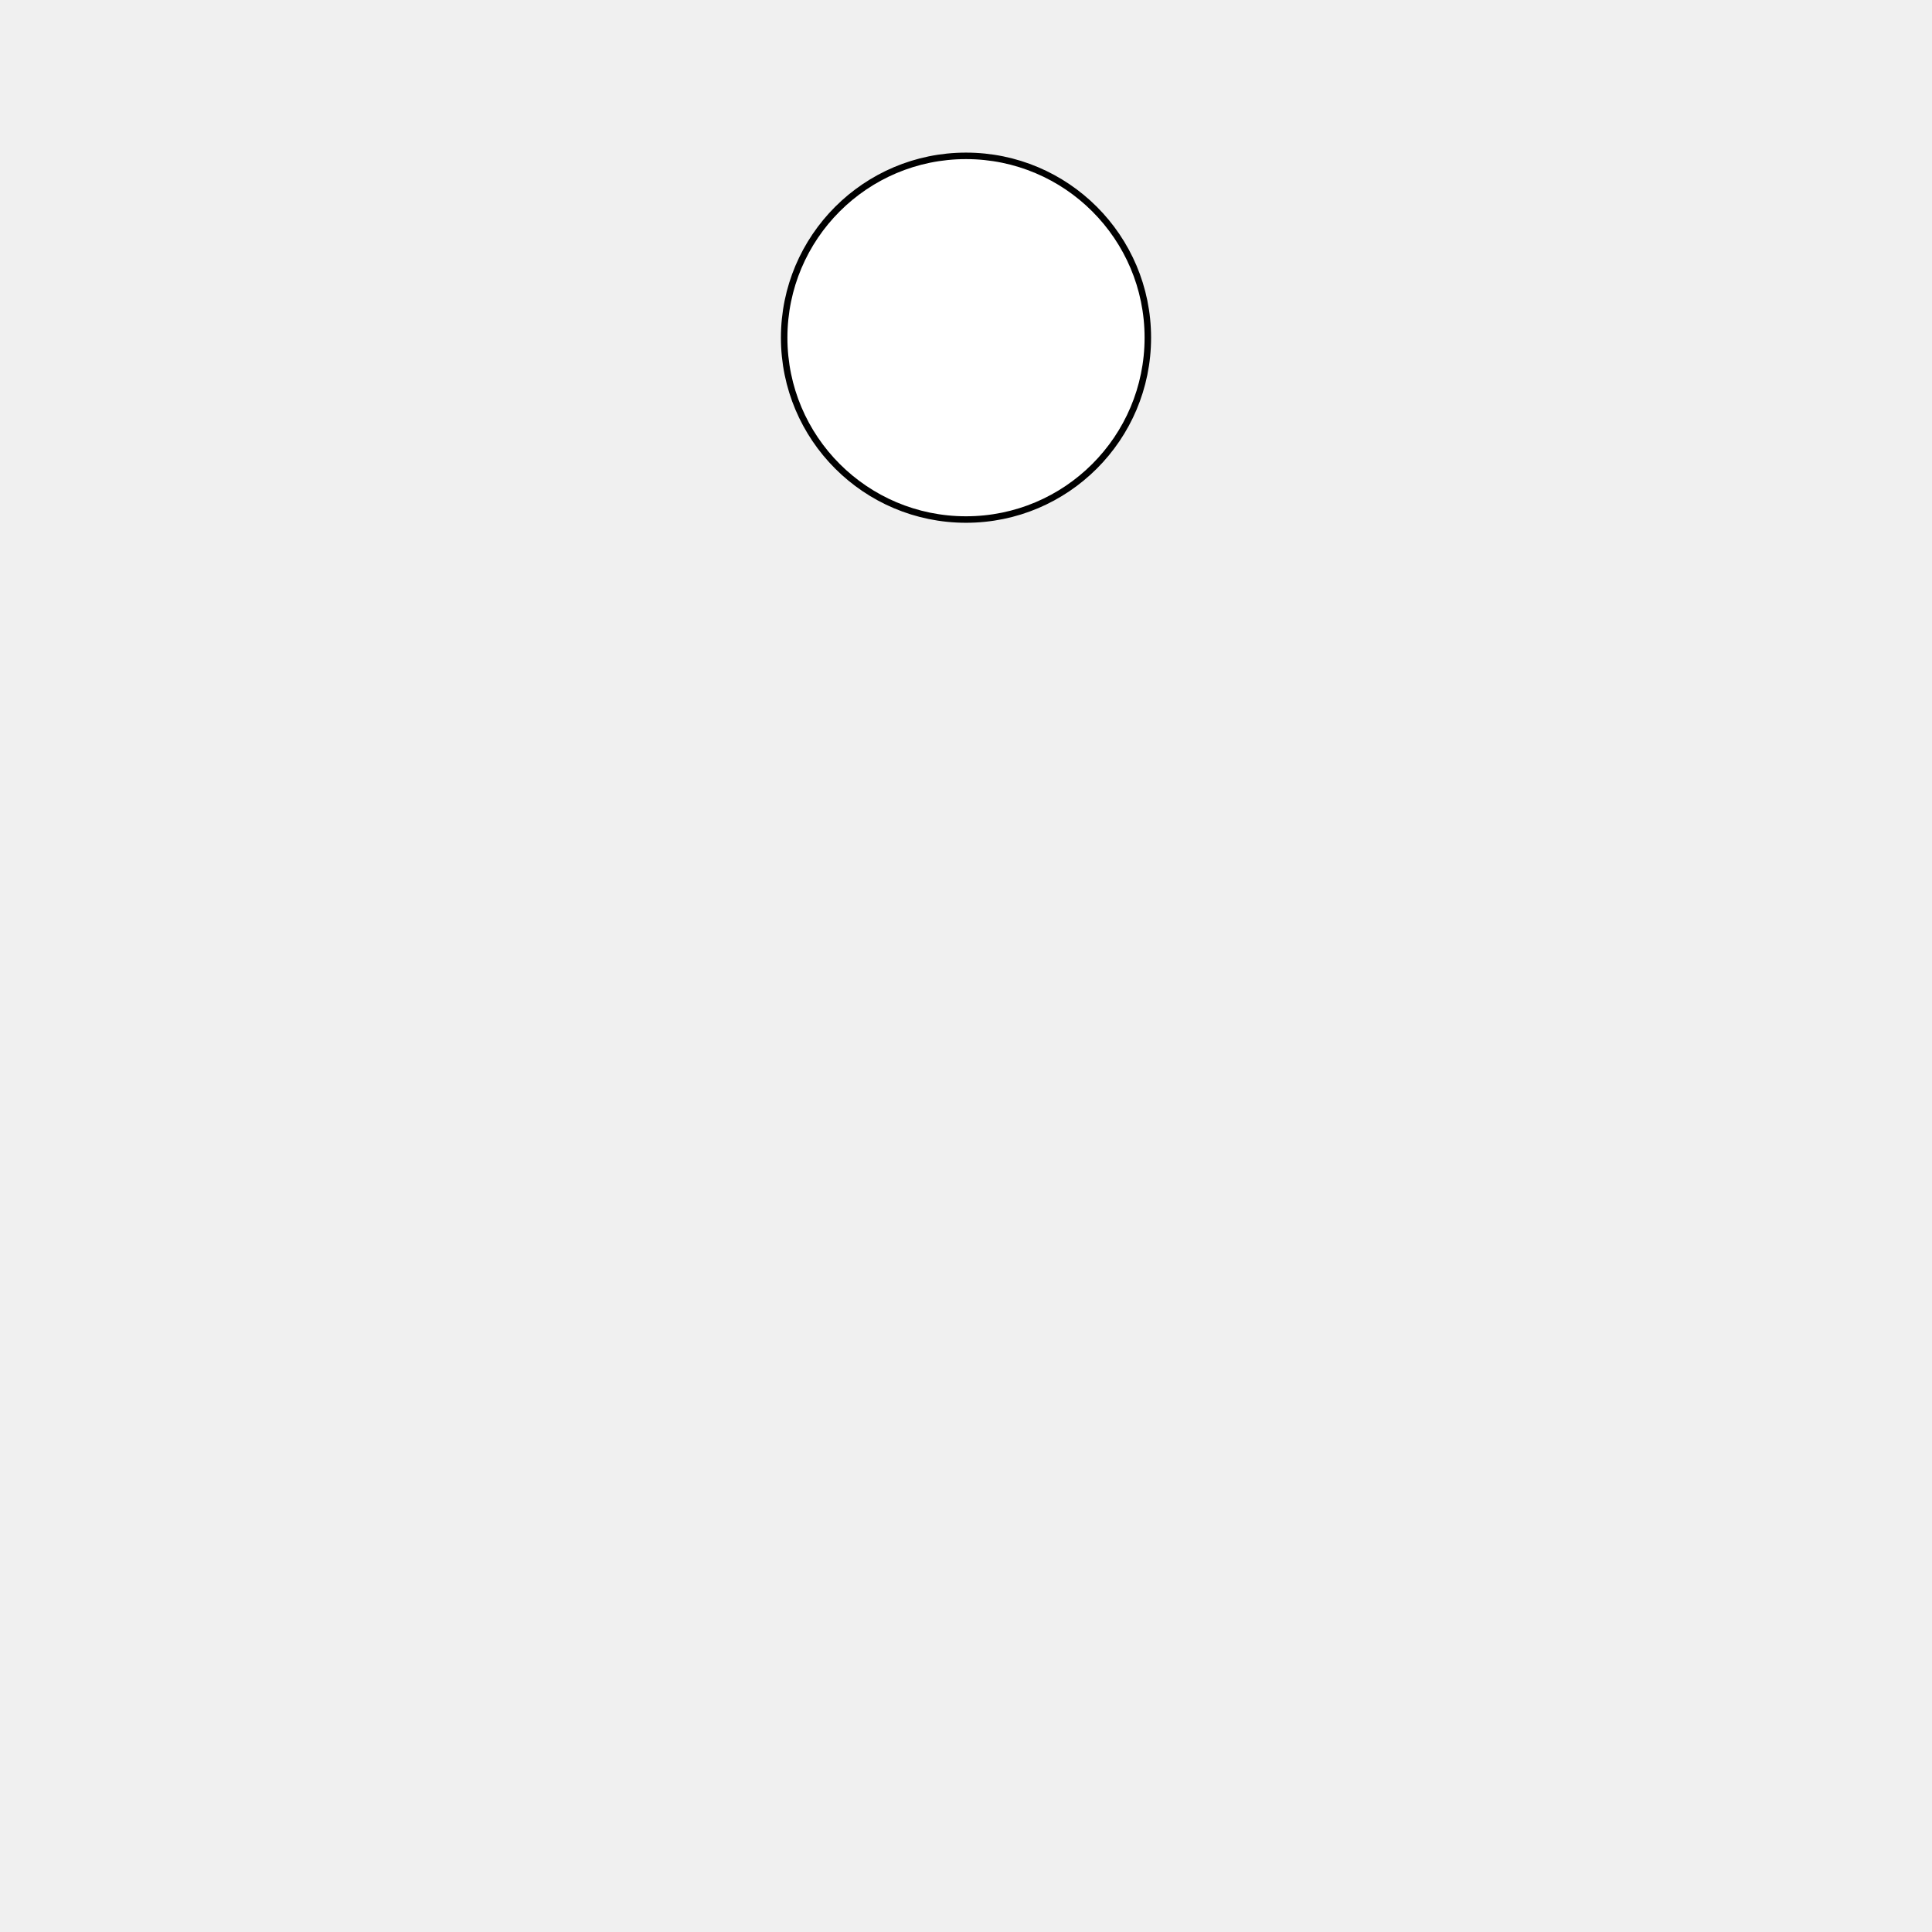
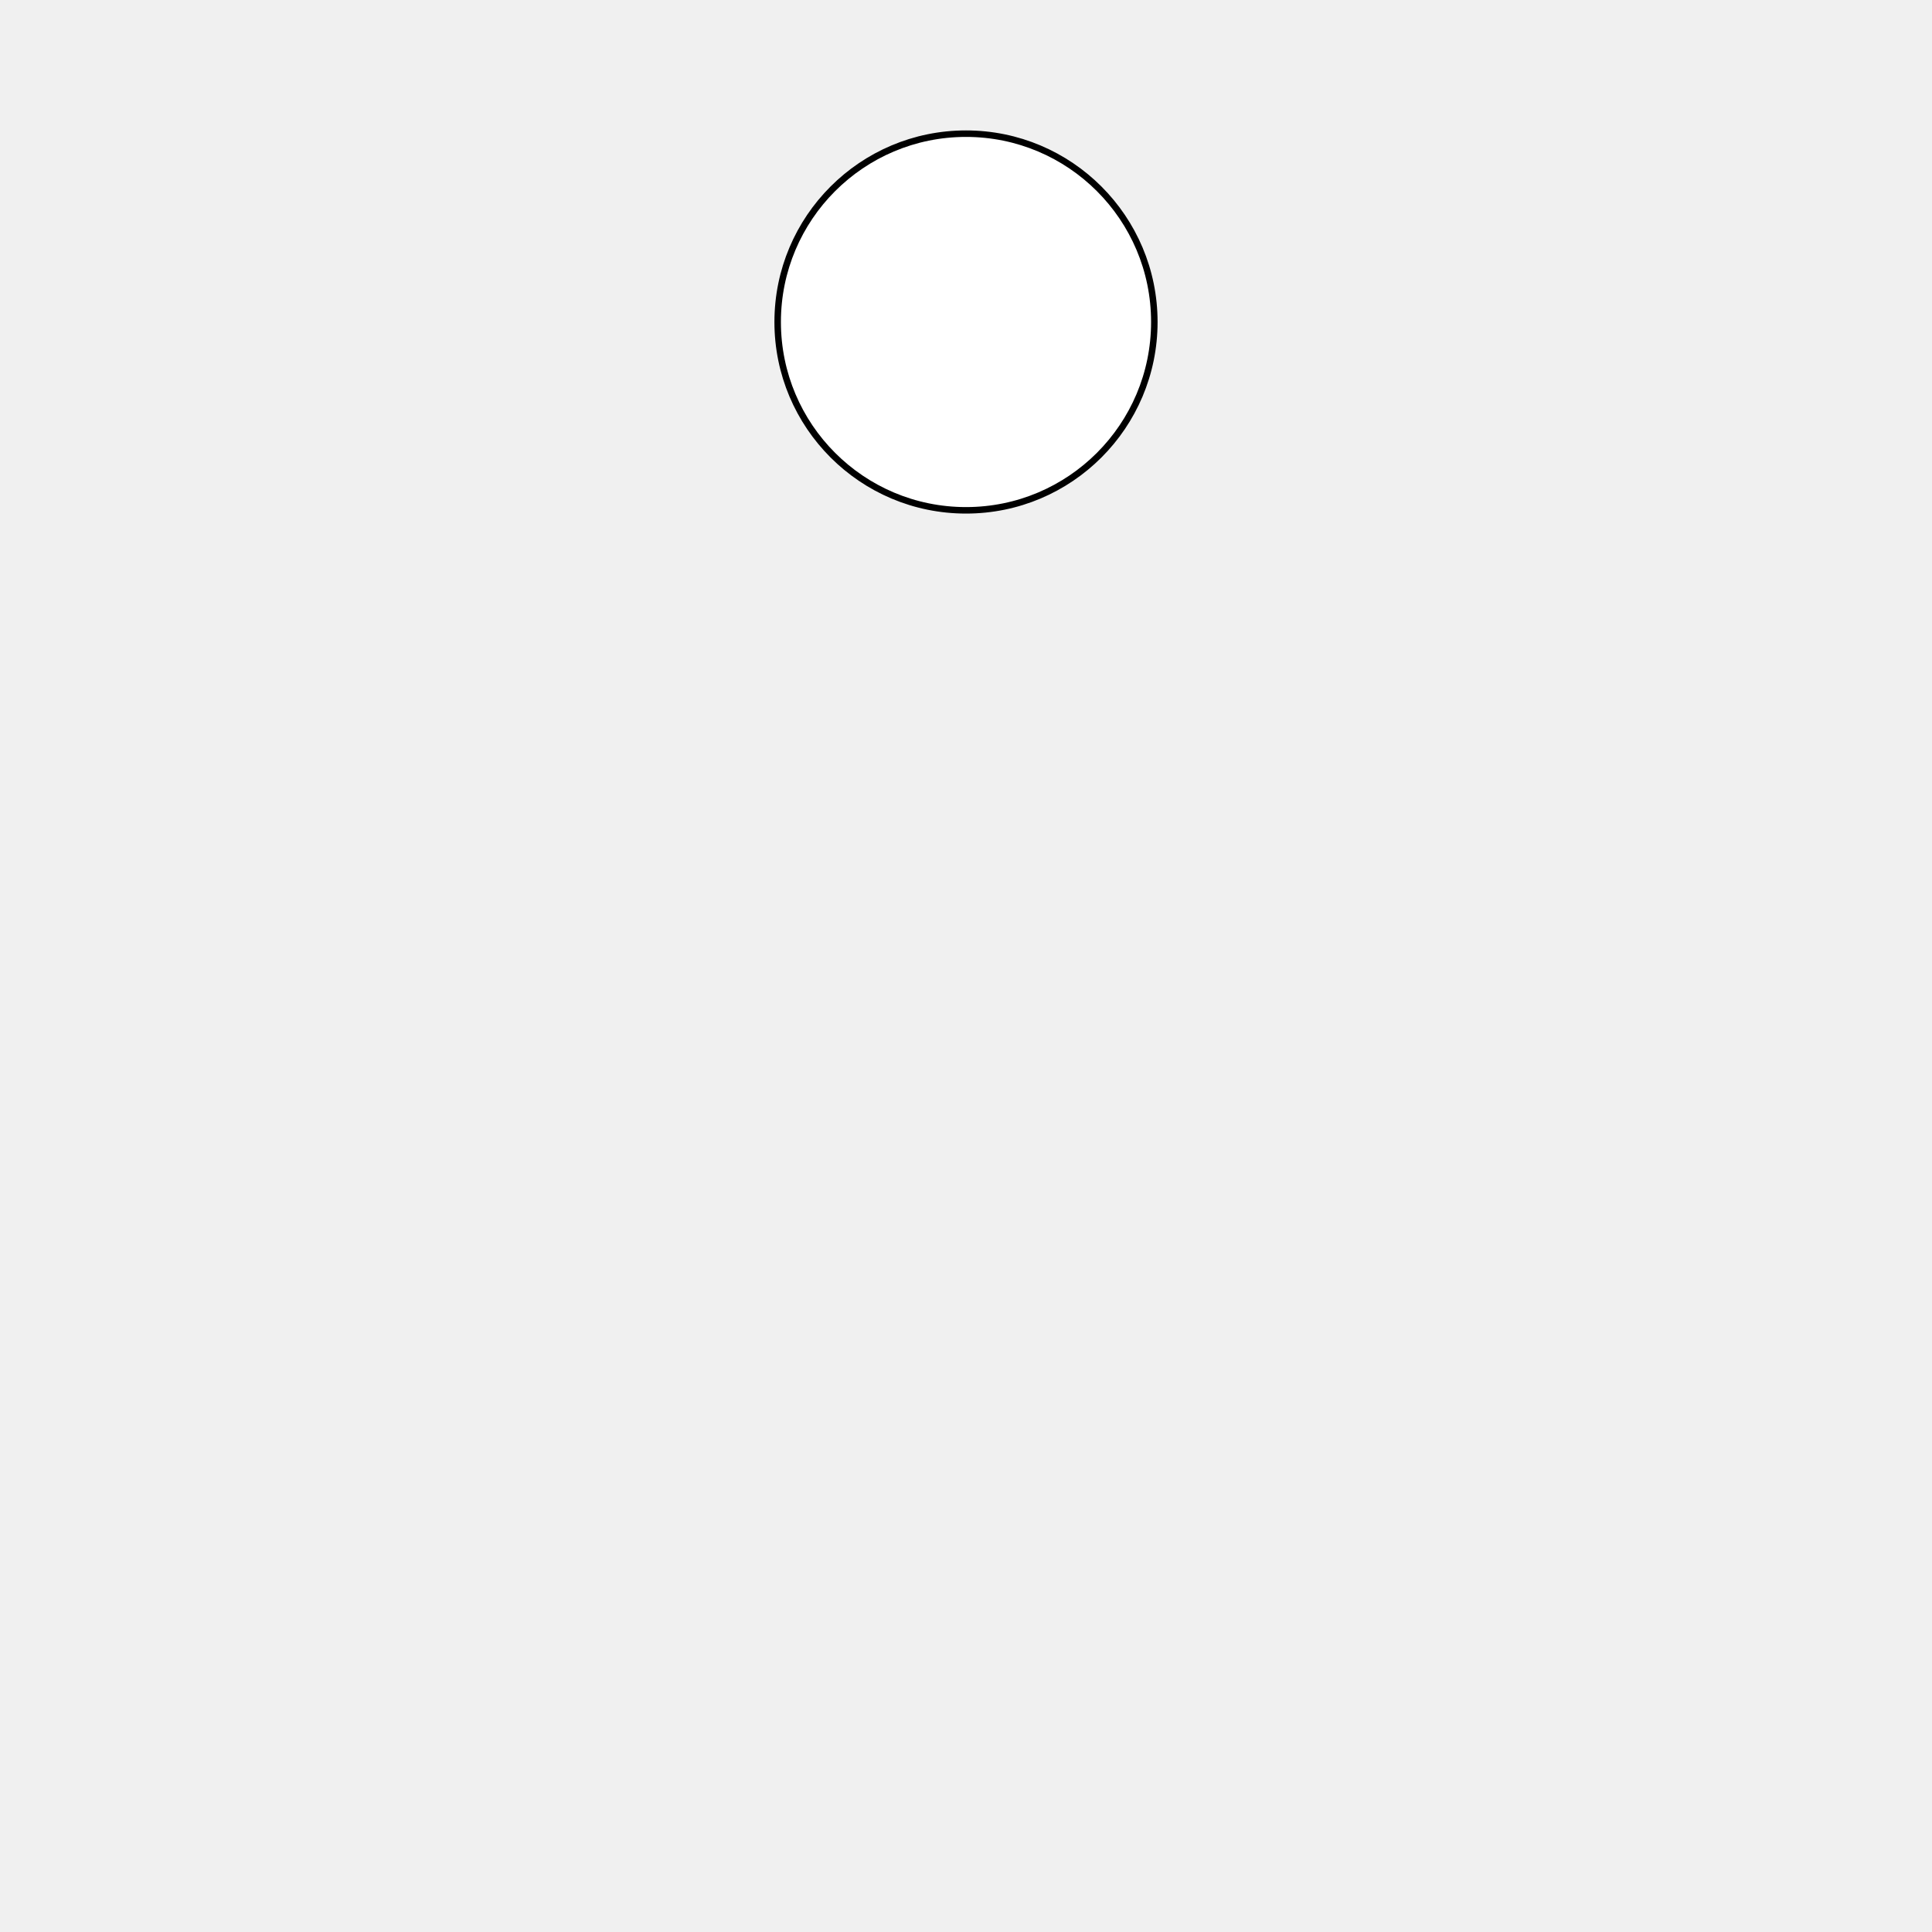
<svg xmlns="http://www.w3.org/2000/svg" width="297.5" height="297.5" xml:space="preserve" version="1.1">
-   <ellipse ry="28" rx="28" id="svg_37" cy="52" cx="148.75" stroke="#000" fill="#fff" />
+   <ellipse ry="29" rx="29" id="svg_37" cy="49.583" cx="148.75" stroke="#000" fill="#fff" />
</svg>
